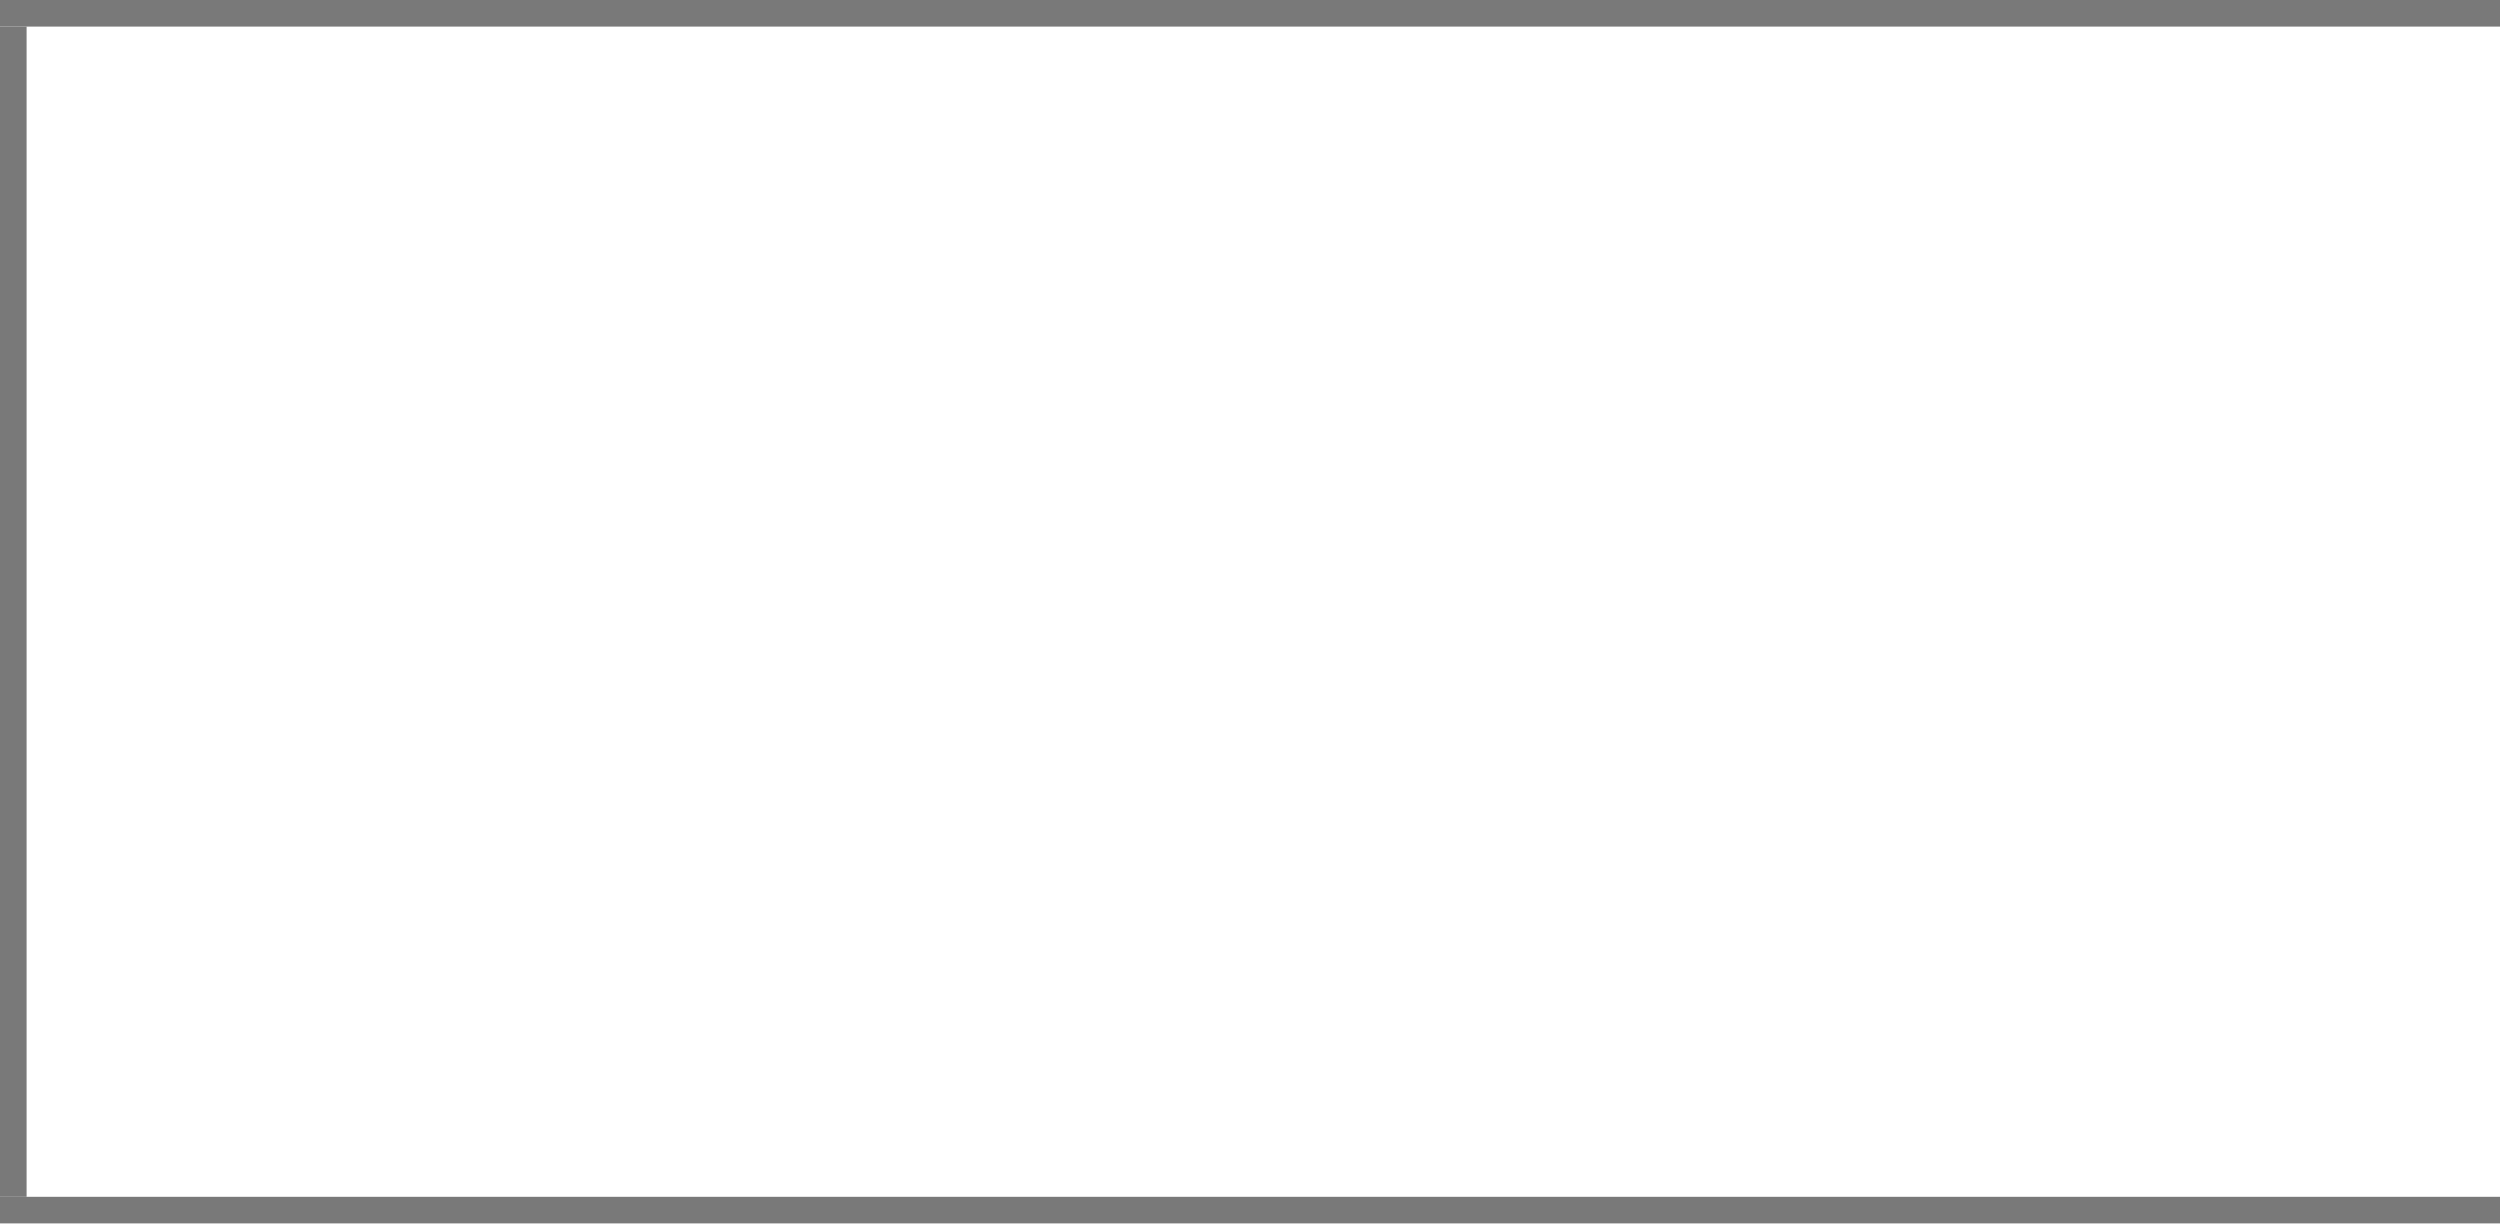
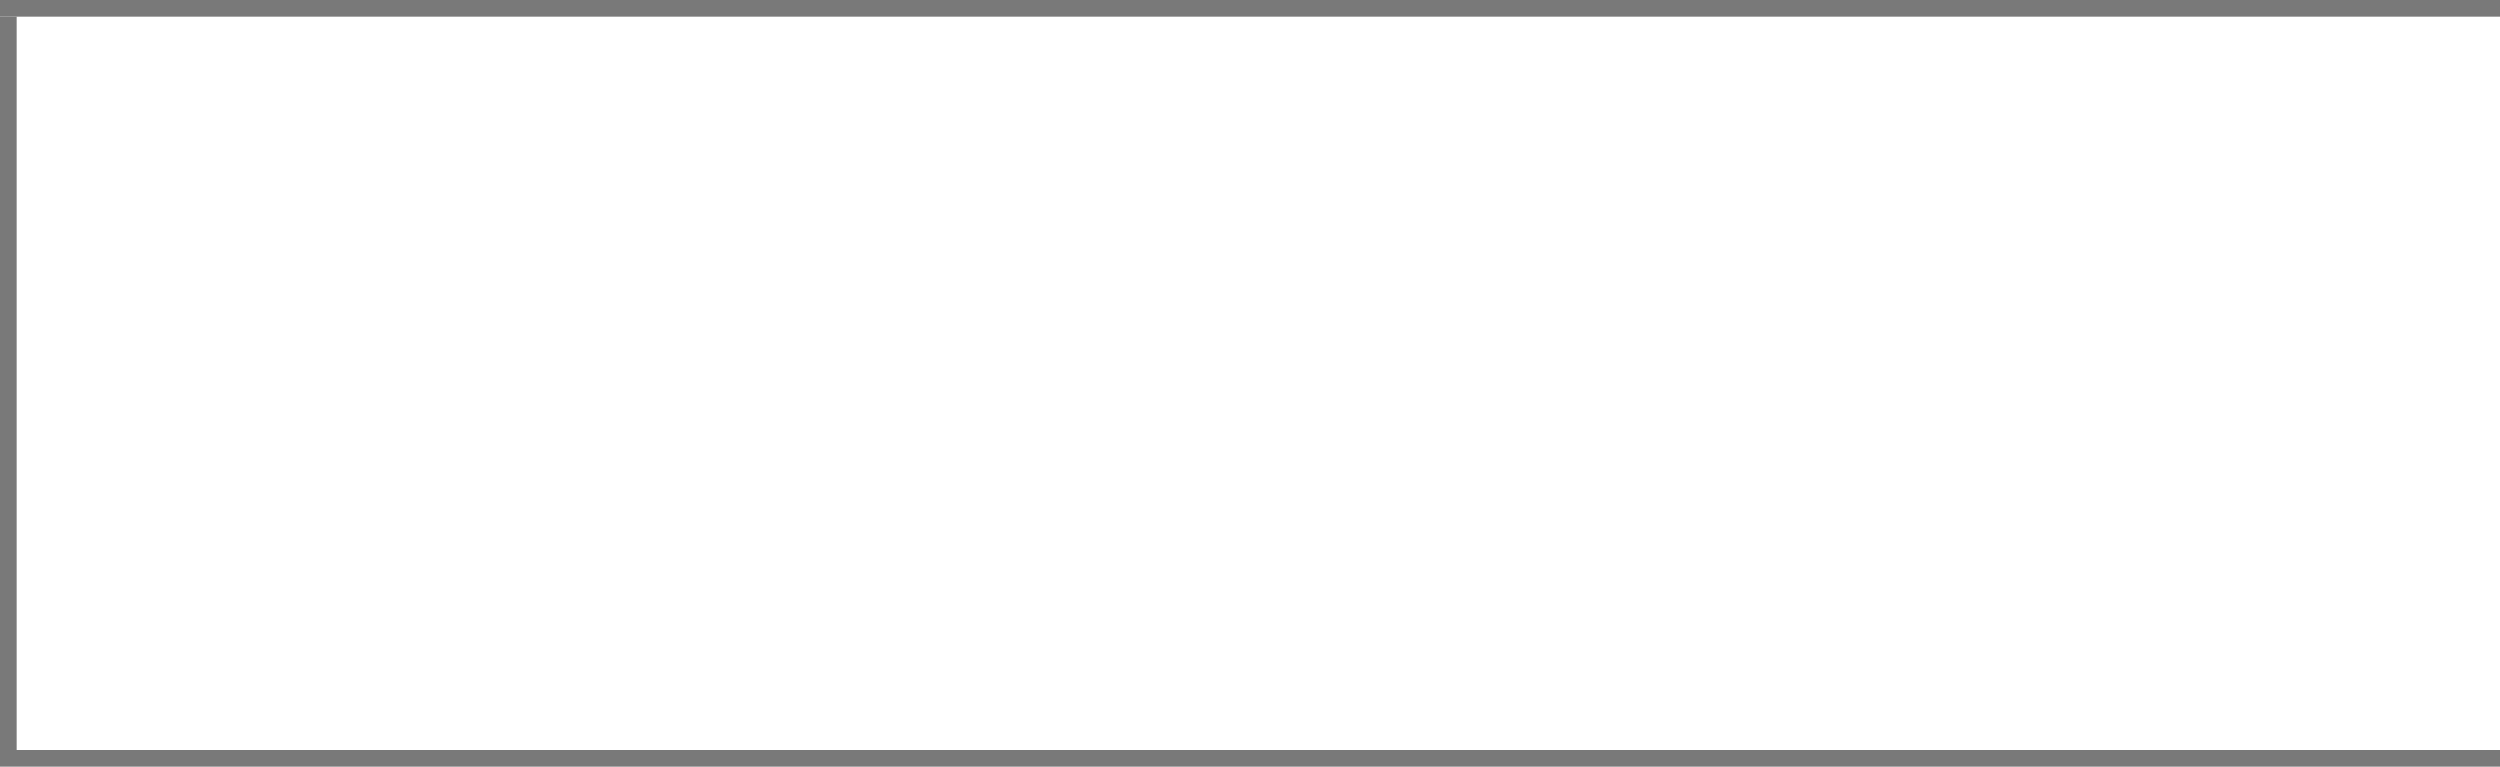
- <svg xmlns="http://www.w3.org/2000/svg" version="1.1" width="94px" height="46px" viewBox="698 76 94 46">
-   <path d="M 1 1  L 94 1  L 94 45  L 1 45  L 1 1  Z " fill-rule="nonzero" fill="rgba(255, 255, 255, 1)" stroke="none" transform="matrix(1 0 0 1 698 76 )" class="fill" />
-   <path d="M 0.5 1  L 0.5 45  " stroke-width="1" stroke-dasharray="0" stroke="rgba(121, 121, 121, 1)" fill="none" transform="matrix(1 0 0 1 698 76 )" class="stroke" />
-   <path d="M 0 0.5  L 94 0.5  " stroke-width="1" stroke-dasharray="0" stroke="rgba(121, 121, 121, 1)" fill="none" transform="matrix(1 0 0 1 698 76 )" class="stroke" />
-   <path d="M 0 45.5  L 94 45.5  " stroke-width="1" stroke-dasharray="0" stroke="rgba(121, 121, 121, 1)" fill="none" transform="matrix(1 0 0 1 698 76 )" class="stroke" />
+ <svg xmlns="http://www.w3.org/2000/svg" version="1.1" width="150px" height="46px" viewBox="226 76 150 46">
+   <path d="M 1 1  L 150 1  L 150 45  L 1 45  L 1 1  Z " fill-rule="nonzero" fill="rgba(255, 255, 255, 1)" stroke="none" transform="matrix(1 0 0 1 226 76 )" class="fill" />
+   <path d="M 0.5 1  L 0.5 45  " stroke-width="1" stroke-dasharray="0" stroke="rgba(121, 121, 121, 1)" fill="none" transform="matrix(1 0 0 1 226 76 )" class="stroke" />
+   <path d="M 0 0.5  L 150 0.5  " stroke-width="1" stroke-dasharray="0" stroke="rgba(121, 121, 121, 1)" fill="none" transform="matrix(1 0 0 1 226 76 )" class="stroke" />
+   <path d="M 0 45.5  L 150 45.5  " stroke-width="1" stroke-dasharray="0" stroke="rgba(121, 121, 121, 1)" fill="none" transform="matrix(1 0 0 1 226 76 )" class="stroke" />
</svg>
